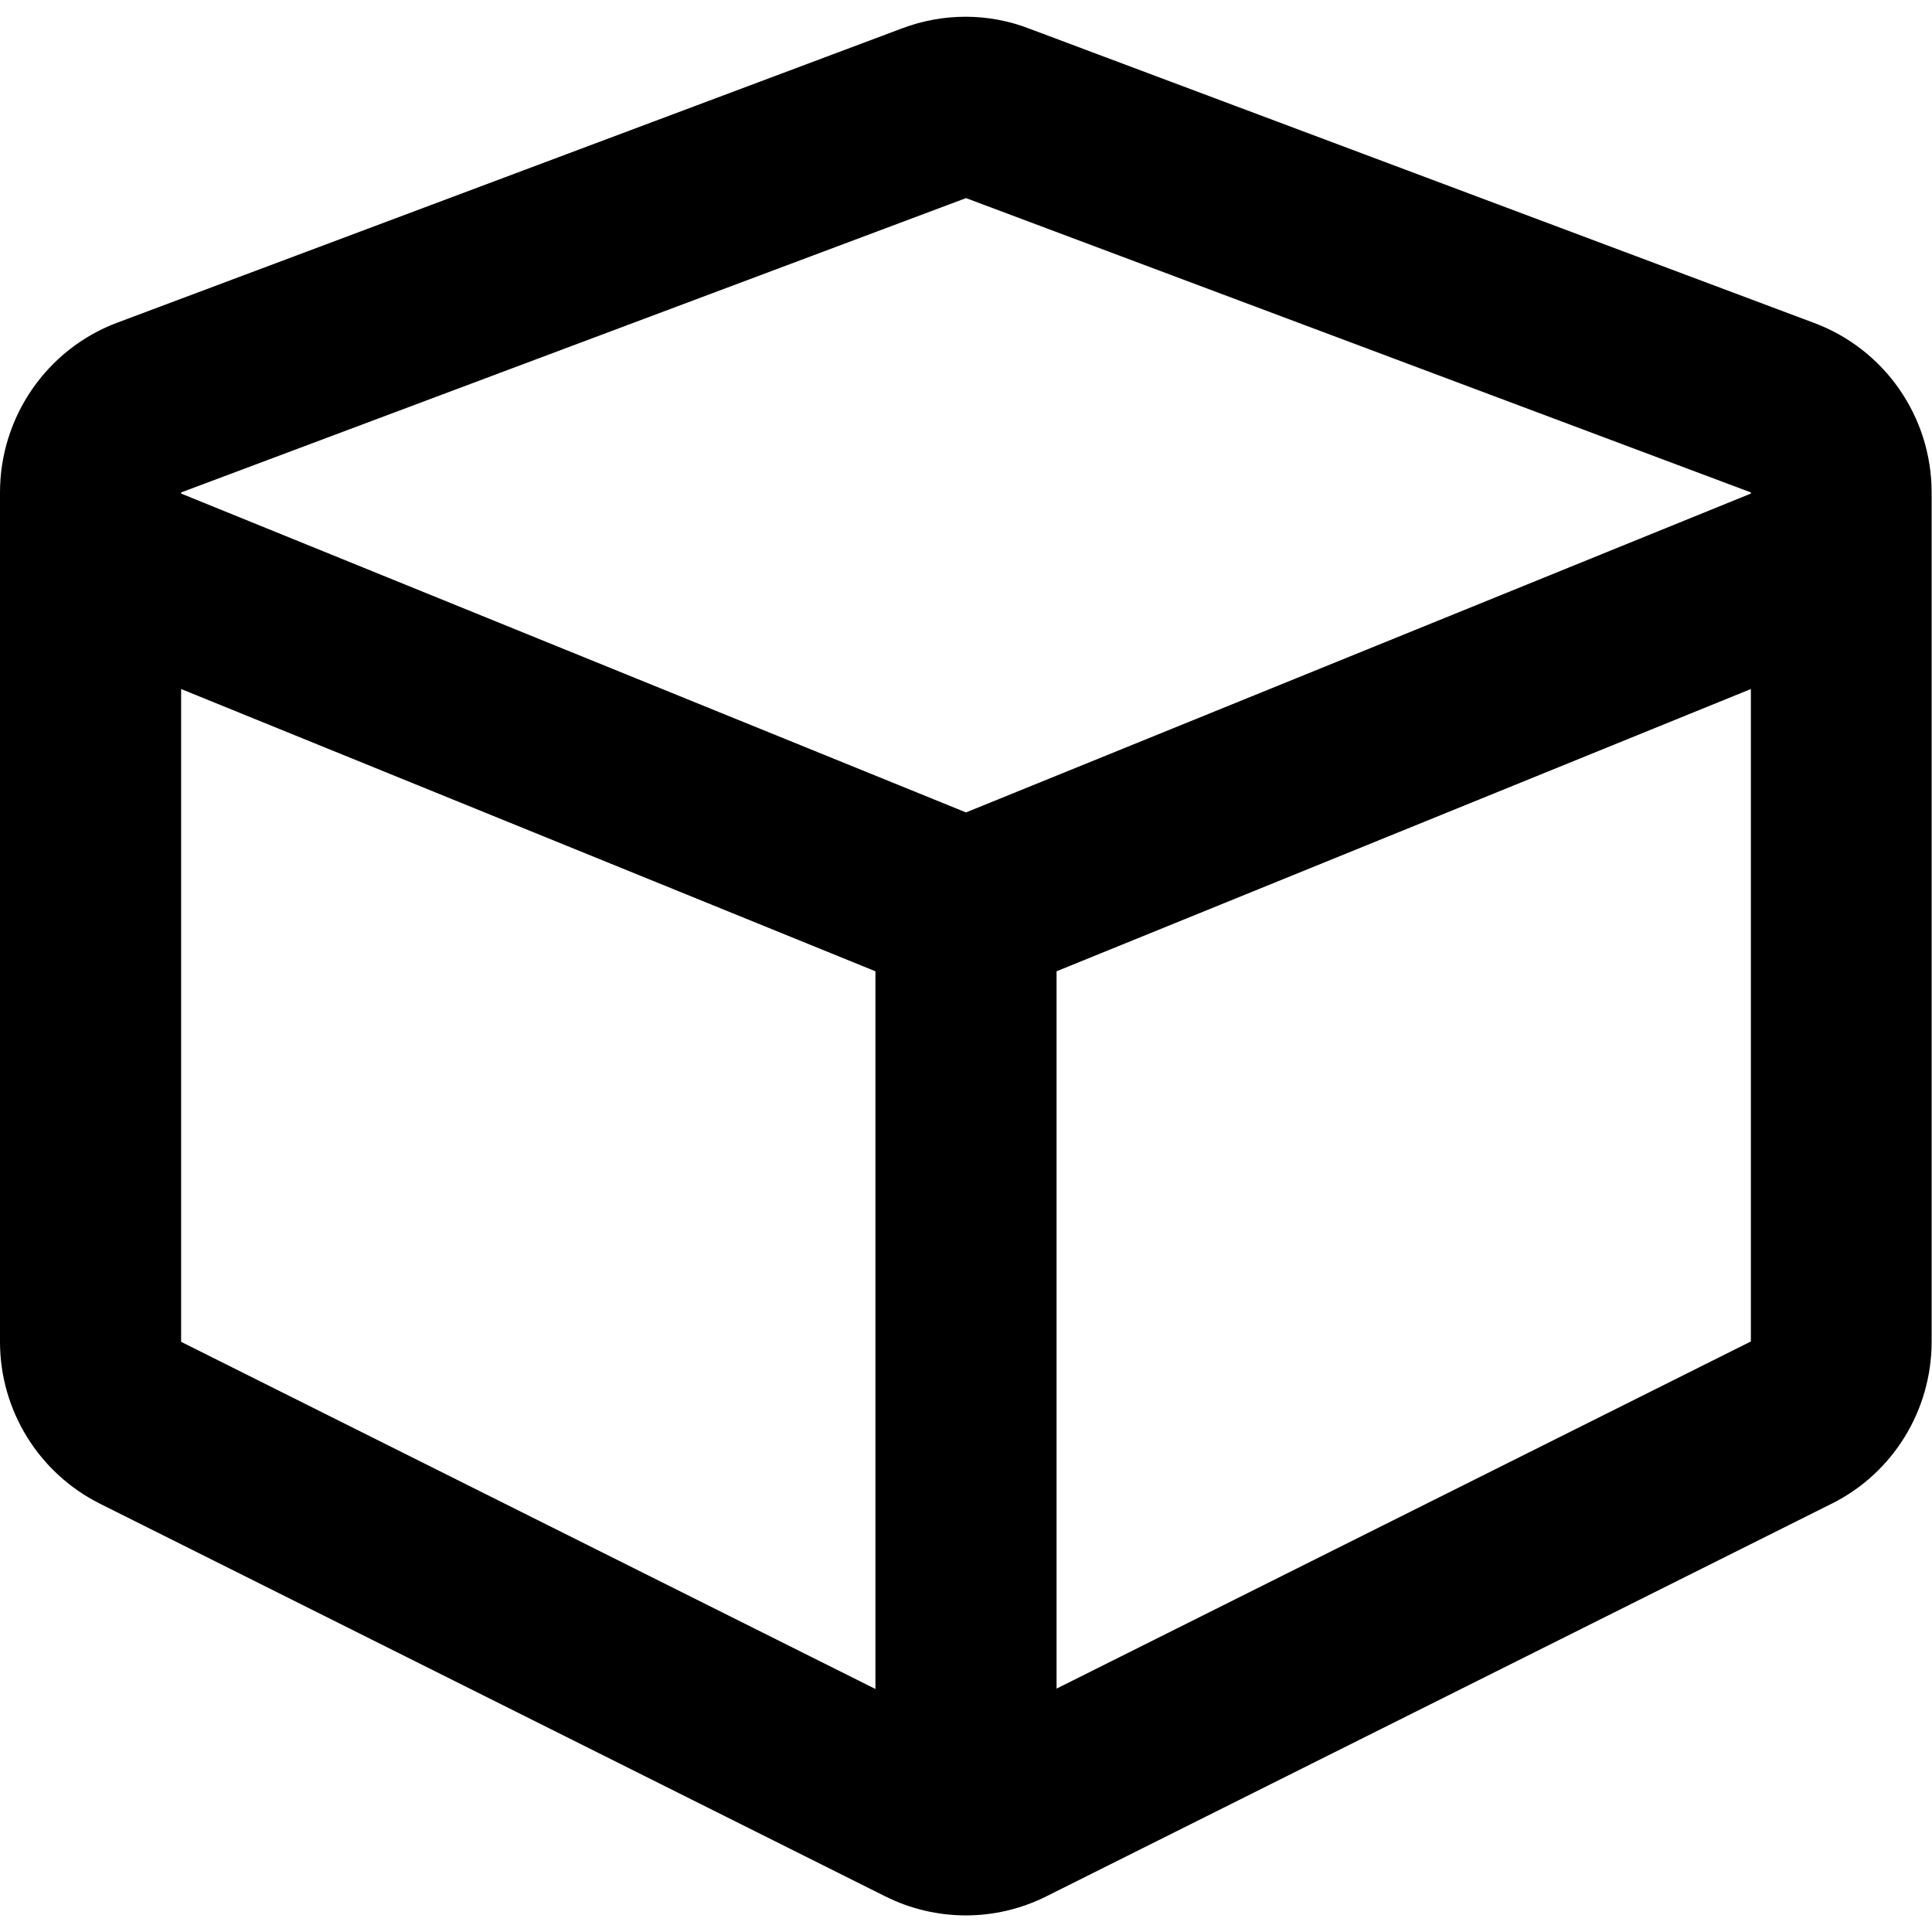
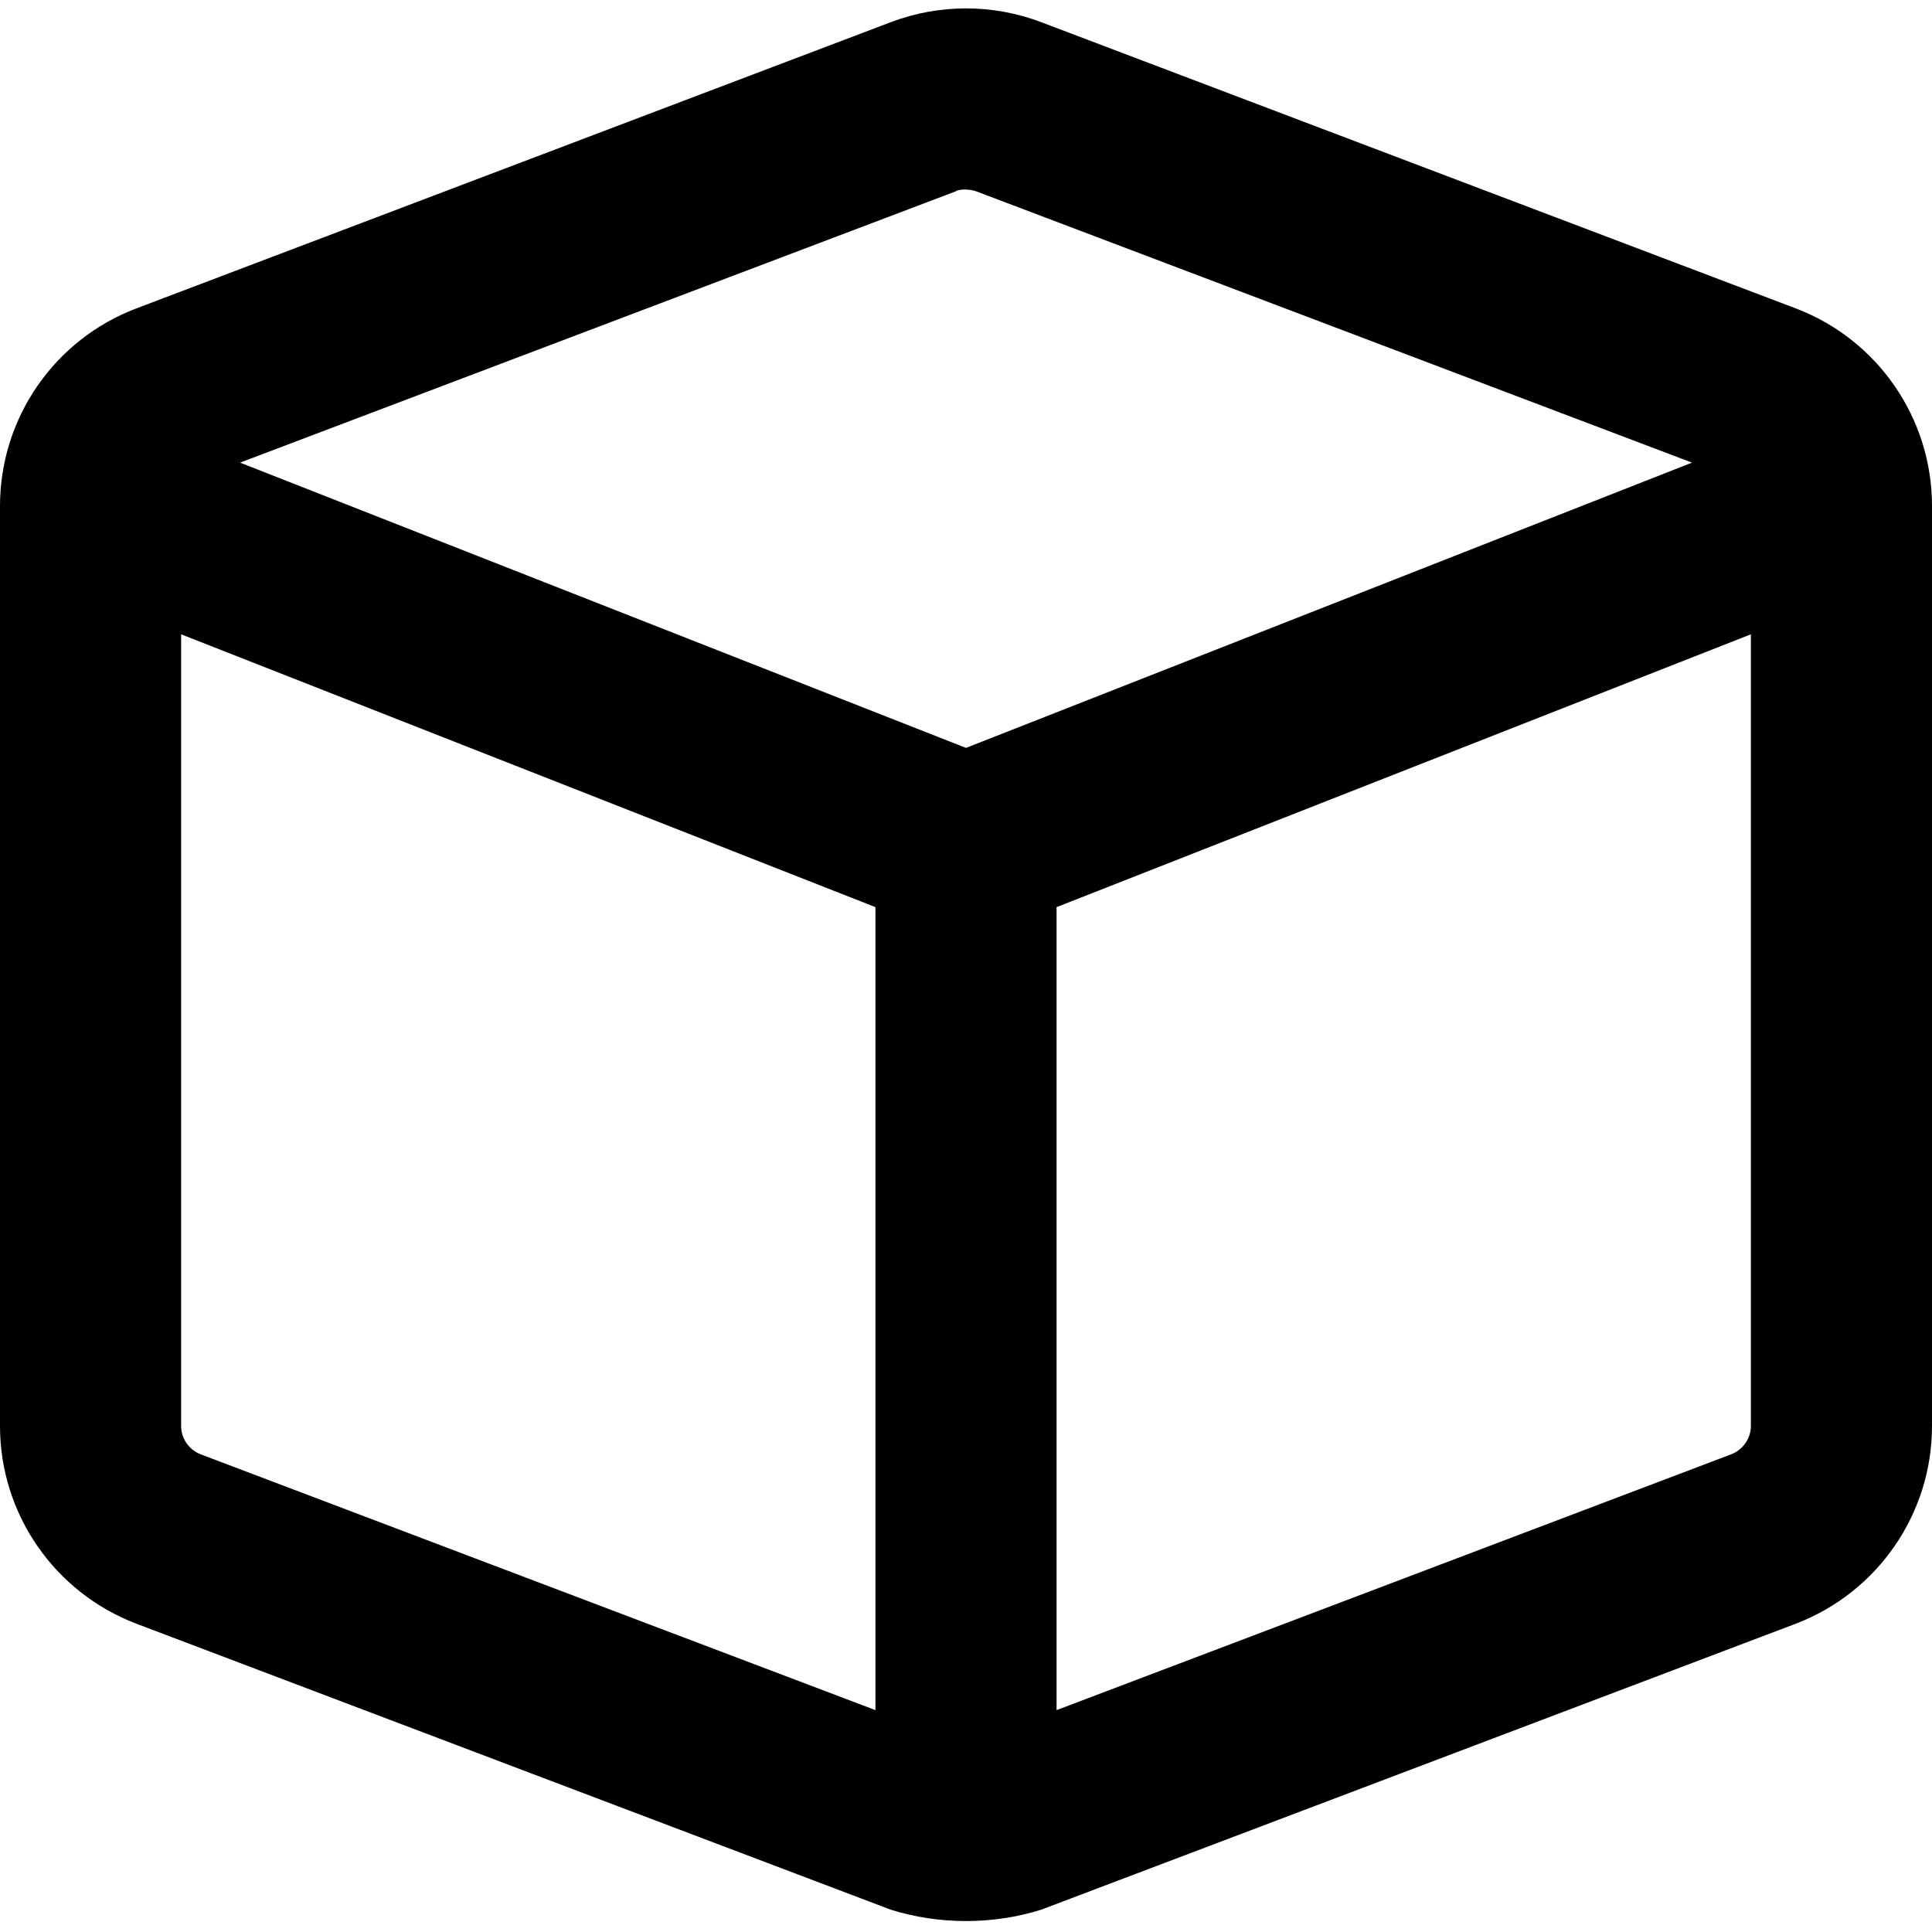
<svg xmlns="http://www.w3.org/2000/svg" viewBox="0 0 512 512">
-   <path d="M239.1 7.5l-208 78c-18.7 7-31.1 25-31.1 45v225.1c0 18.2 10.3 34.8 26.5 42.9l208 104c13.5 6.8 29.4 6.8 42.9 0l208-104c16.3-8.1 26.5-24.8 26.5-42.9V130.5c0-20-12.4-37.9-31.1-44.9l-208-78C262 3.4 250 3.4 239.1 7.5zm16.9 45l208 78v.3l-208 84.5-208-84.5v-.3l208-78zM48 182.6l184 74.8v190.2l-184-92v-173zm232 264.9V257.4l184-74.8v172.9l-184 92z" />
+   <path d="M236.1 5.865C248.9 1.011 263.1 1.011 275.9 5.865L475.9 81.73C497.6 89.98 512 110.8 512 134.1V377.9C512 401.2 497.6 422 475.9 430.3L275.9 506.1C263.1 510.1 248.9 510.1 236.1 506.1L36.14 430.3C14.39 422 0 401.2 0 377.9V134.1C0 110.8 14.39 89.98 36.14 81.73L236.1 5.865zM258.8 50.74C257 50.05 254.1 50.05 253.2 50.74L63.62 122.6L256 198.2L448.4 122.6L258.8 50.74zM53.16 385.4L232 453.2V240.4L48 168.1V377.9C48 381.2 50.06 384.2 53.16 385.4zM280 453.2L458.8 385.4C461.9 384.2 464 381.2 464 377.9V168.1L280 240.4V453.2z" />
</svg>
